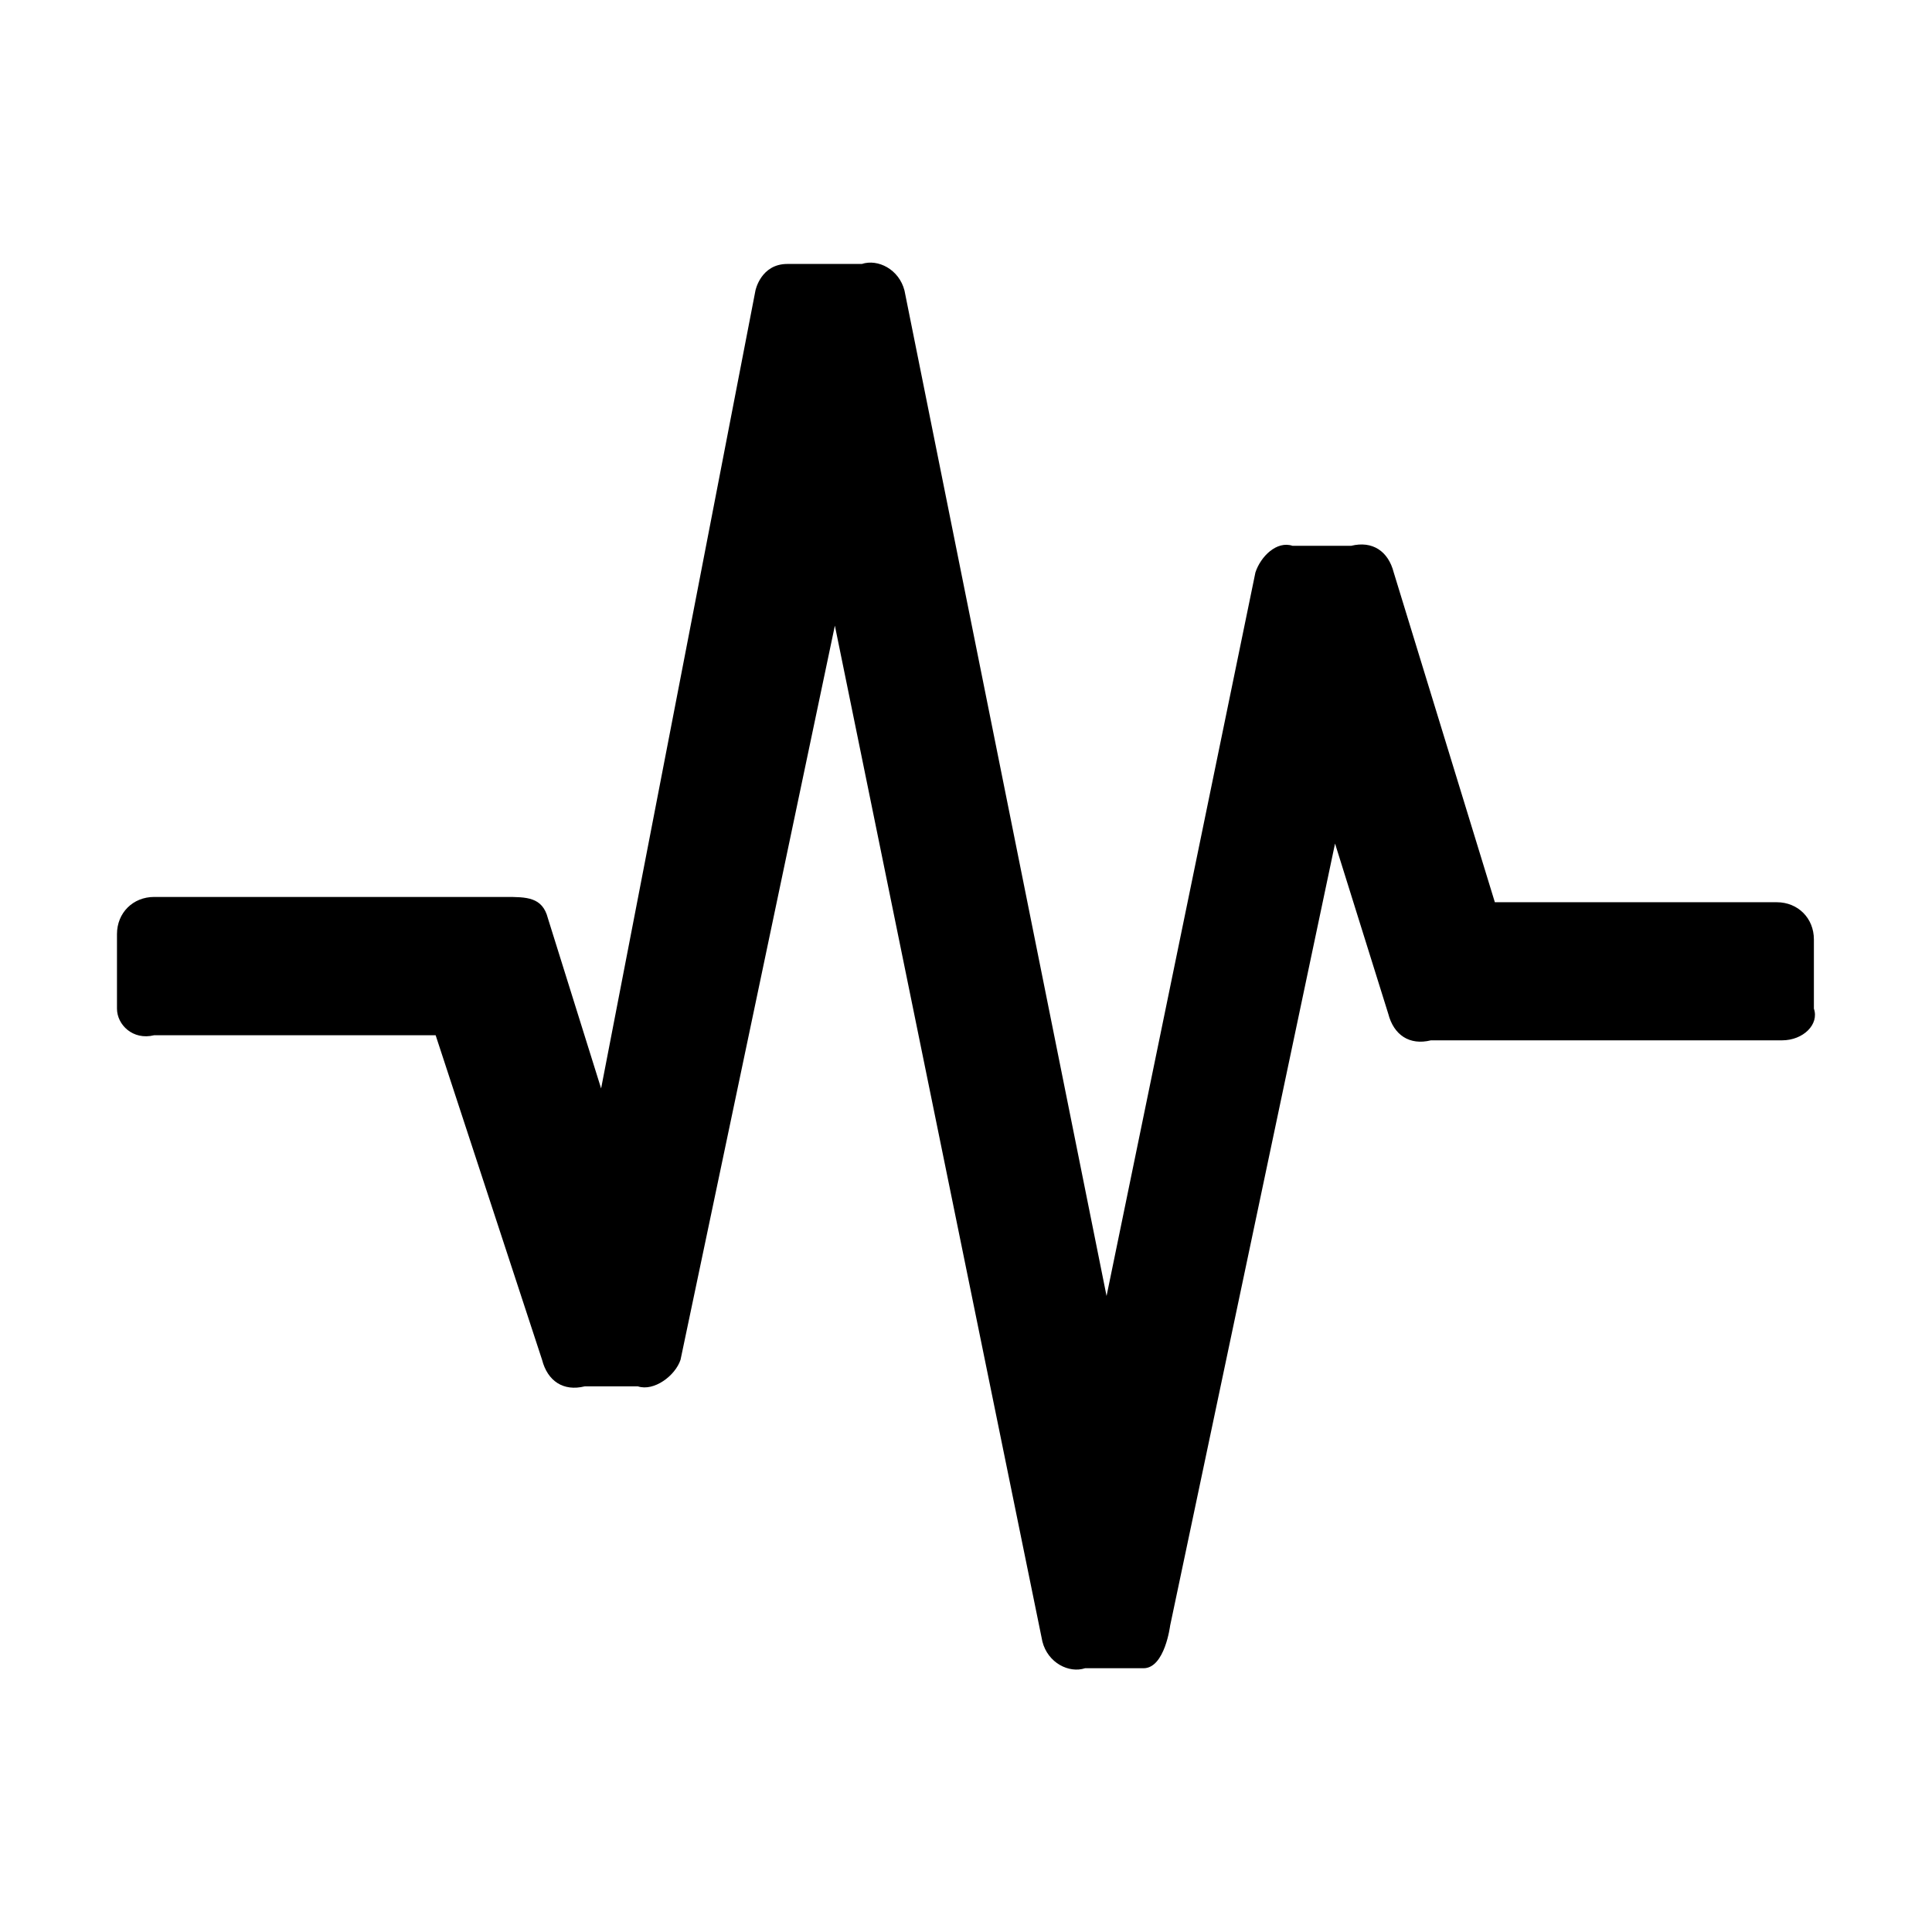
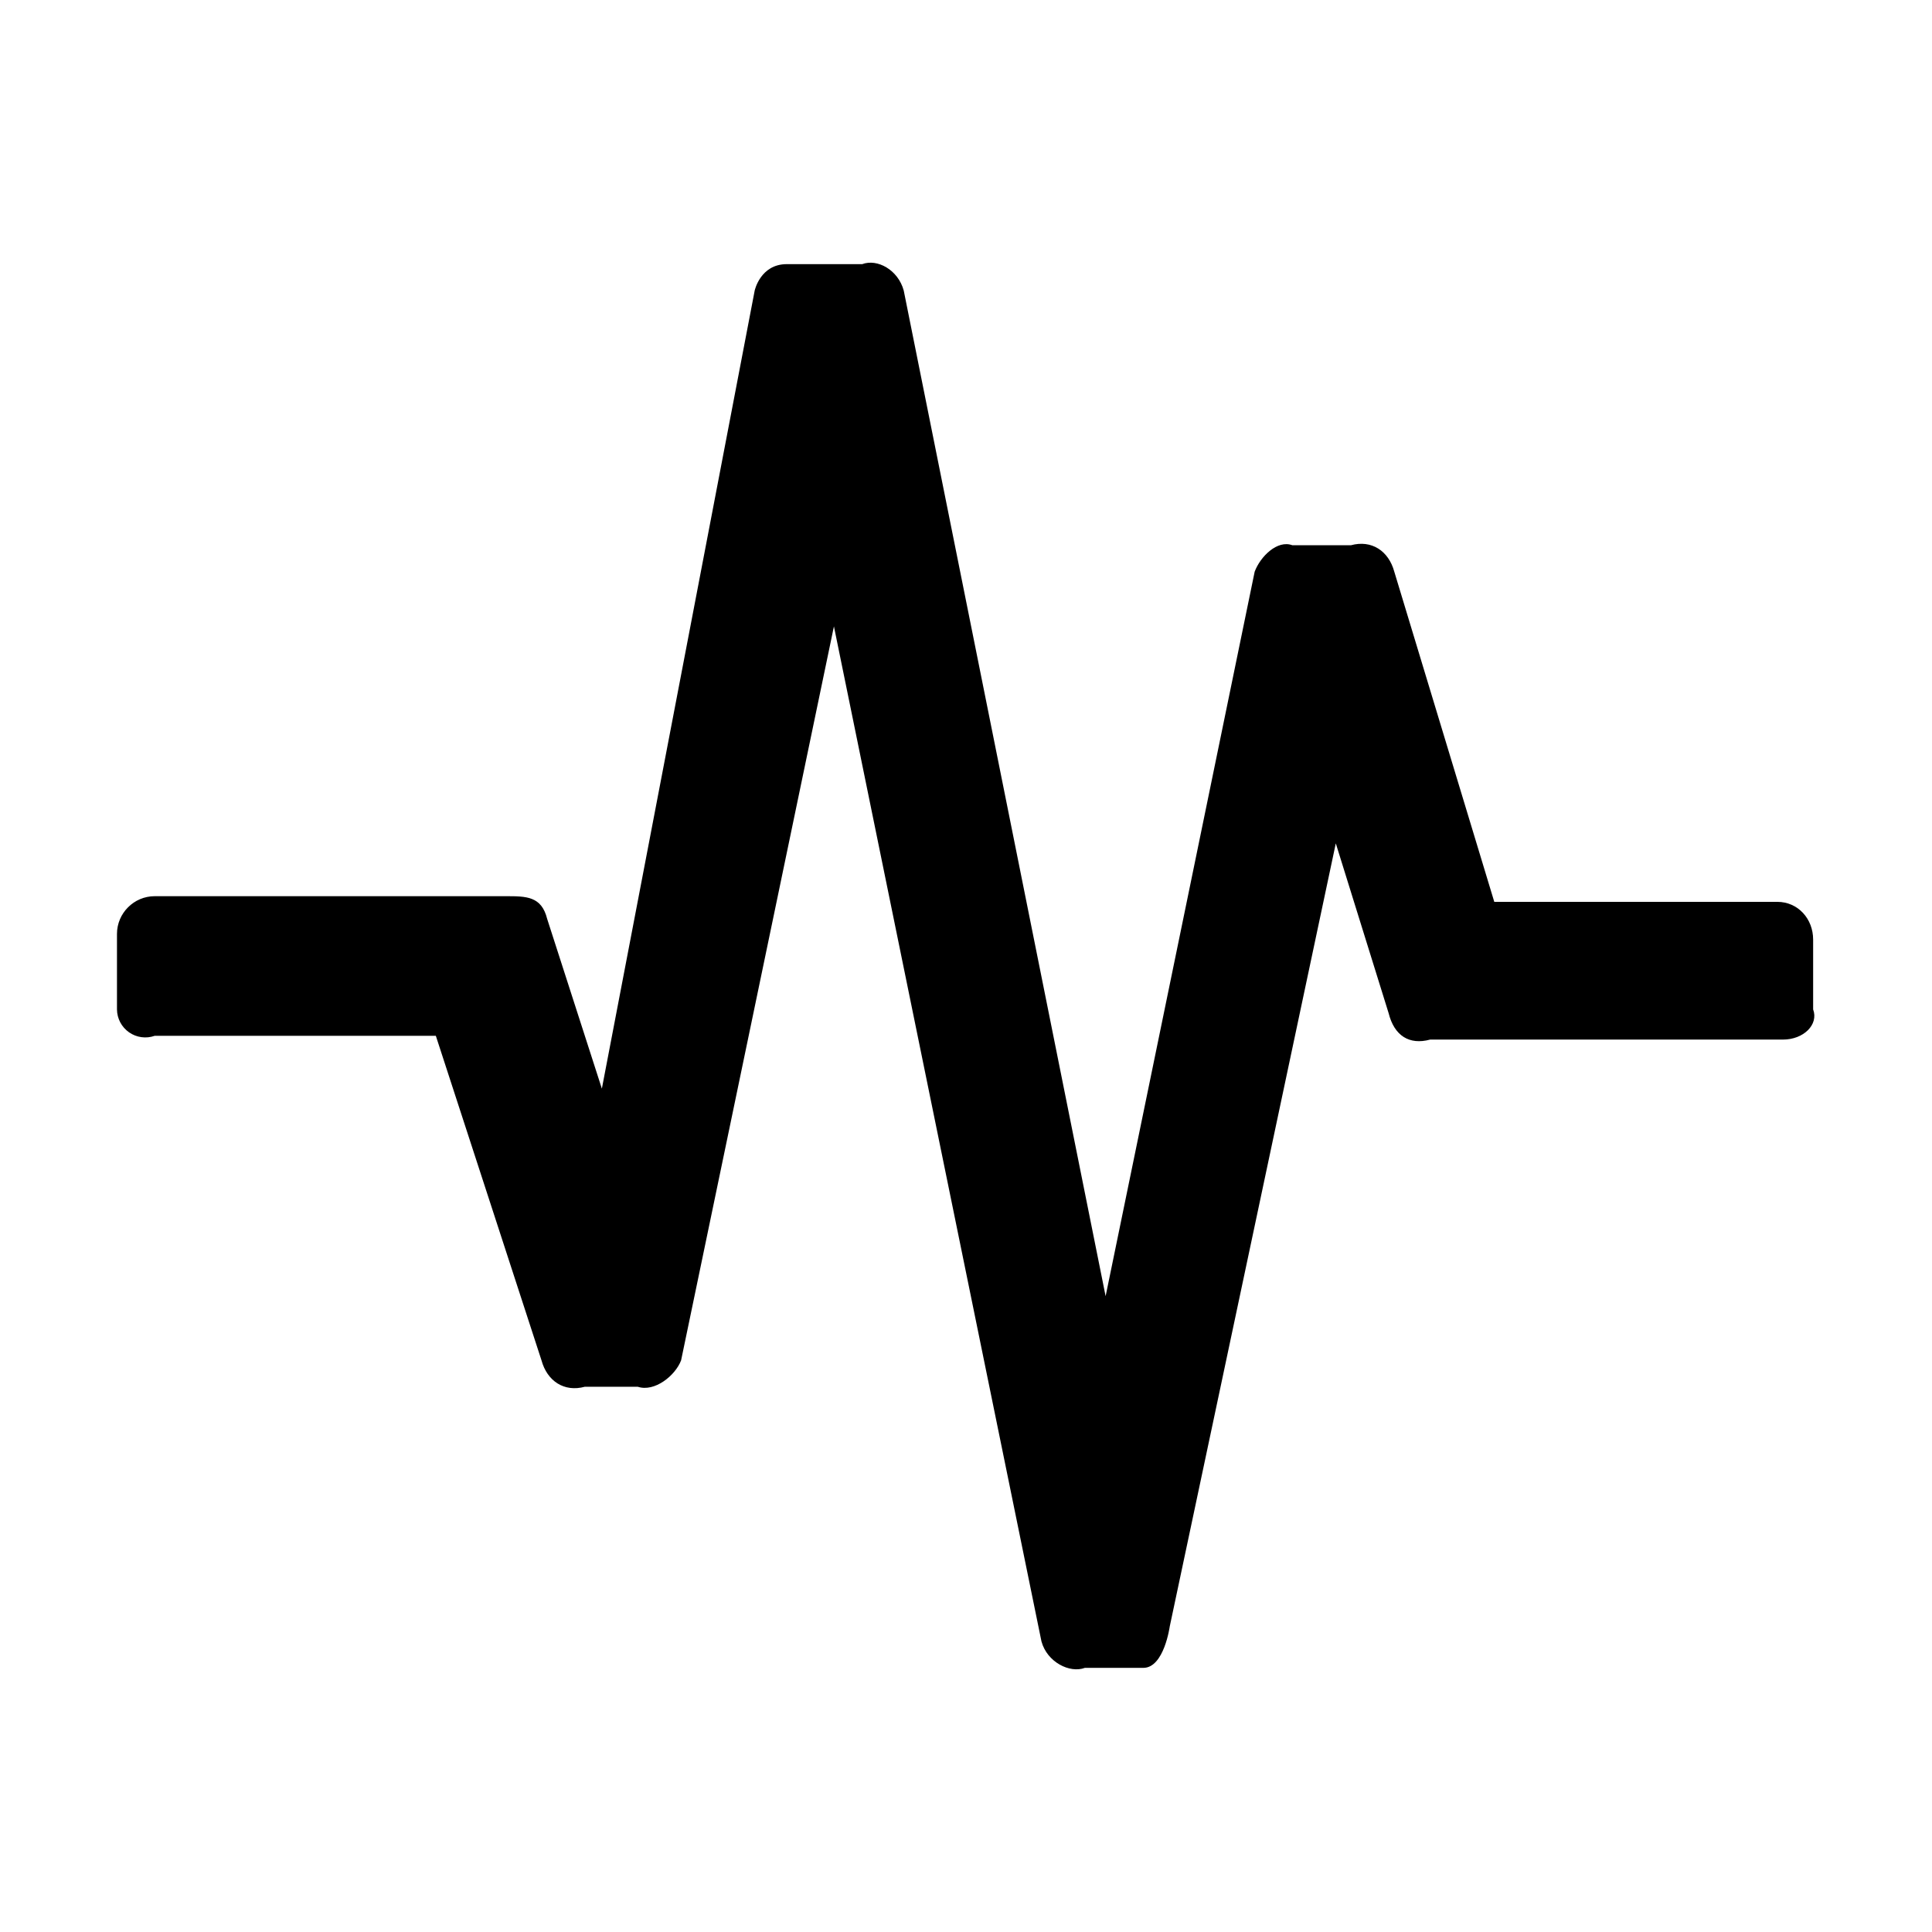
- <svg xmlns="http://www.w3.org/2000/svg" version="1.1" id="图层_1" x="0px" y="0px" viewBox="262 -362 1024 1024" style="enable-background:new 262 -362 1024 1024;" xml:space="preserve">
-   <path d="M1206.5,189.4h-186.1c-11.3,2.8-19.7-2.8-22.6-14.1l-28.2-90.2l-87.4,414.5c0,0-2.8,22.6-14.1,22.6h-31  c-8.5,2.8-19.7-2.8-22.6-14.1l-110-538.5l-81.8,389.1c-2.8,8.5-14.1,16.9-22.6,14.1h-28.2c-11.3,2.8-19.7-2.8-22.6-14.1l-56.4-172  H343.7c-11.3,2.8-19.7-5.6-19.7-14.1v-39.5c0-11.3,8.5-19.7,19.7-19.7h186.1c11.3,0,19.7,0,22.6,11.3l28.2,90.2L662.4-208  c0,0,2.8-14.1,16.9-14.1h39.5c8.5-2.8,19.7,2.8,22.6,14.1l107.1,532.9l78.9-383.5c2.8-8.5,11.3-16.9,19.7-14.1h31  c11.3-2.8,19.7,2.8,22.6,14.1l53.6,174.8h149.4c11.3,0,19.7,8.5,19.7,19.7v36.7C1226.3,180.9,1217.8,189.4,1206.5,189.4  L1206.5,189.4z" />
+ <svg xmlns="http://www.w3.org/2000/svg" viewBox="262 -362 1024 1024">
+   <path d="M1207 189h-187c-11 3-19-2-22-14l-28-90-88 415s-3 22-14 22h-31c-8 3-20-3-23-14L704-30l-81 389c-3 8-14 17-23 14h-28c-11 3-20-3-23-14l-56-172H344a15 15 0 0 1-20-14v-40c0-11 9-20 20-20h186c11 0 19 0 22 12l29 90 81-423s3-14 17-14h40c8-3 19 3 22 14l107 533 79-384c3-8 12-17 20-14h31c11-3 20 3 23 14l53 175h150c11 0 19 9 19 20v37c3 8-5 16-16 16z" />
</svg>
